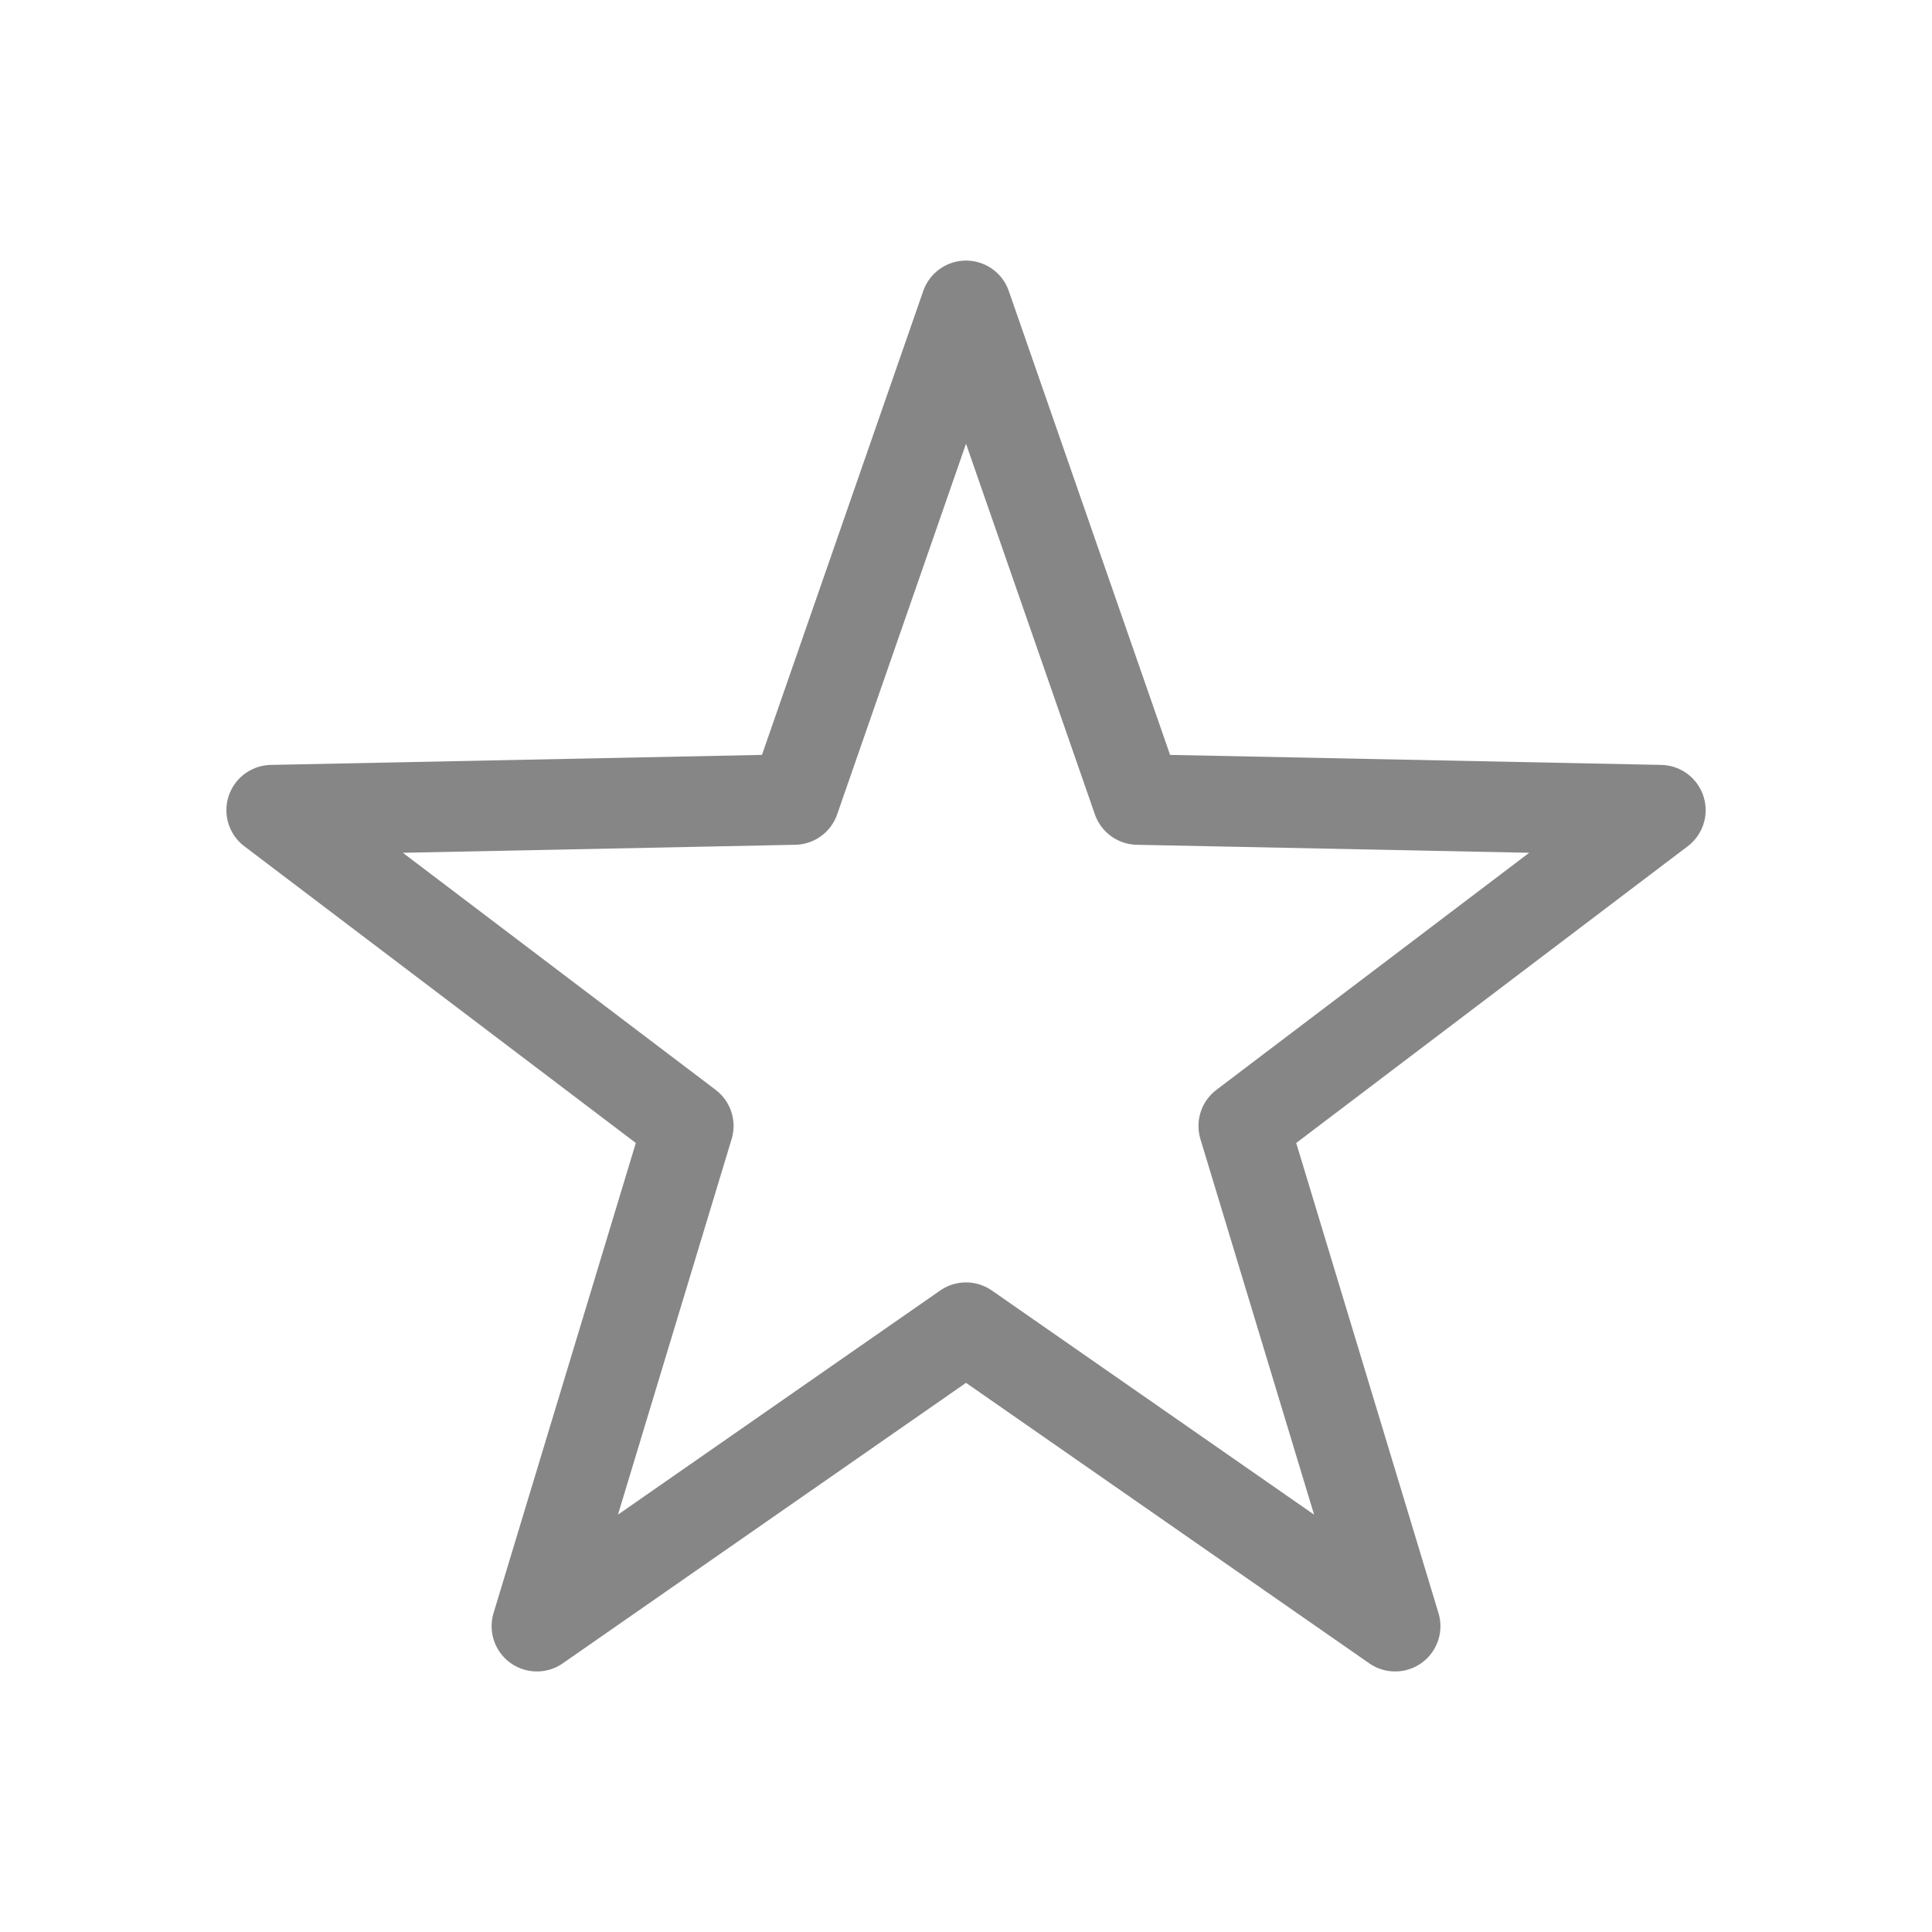
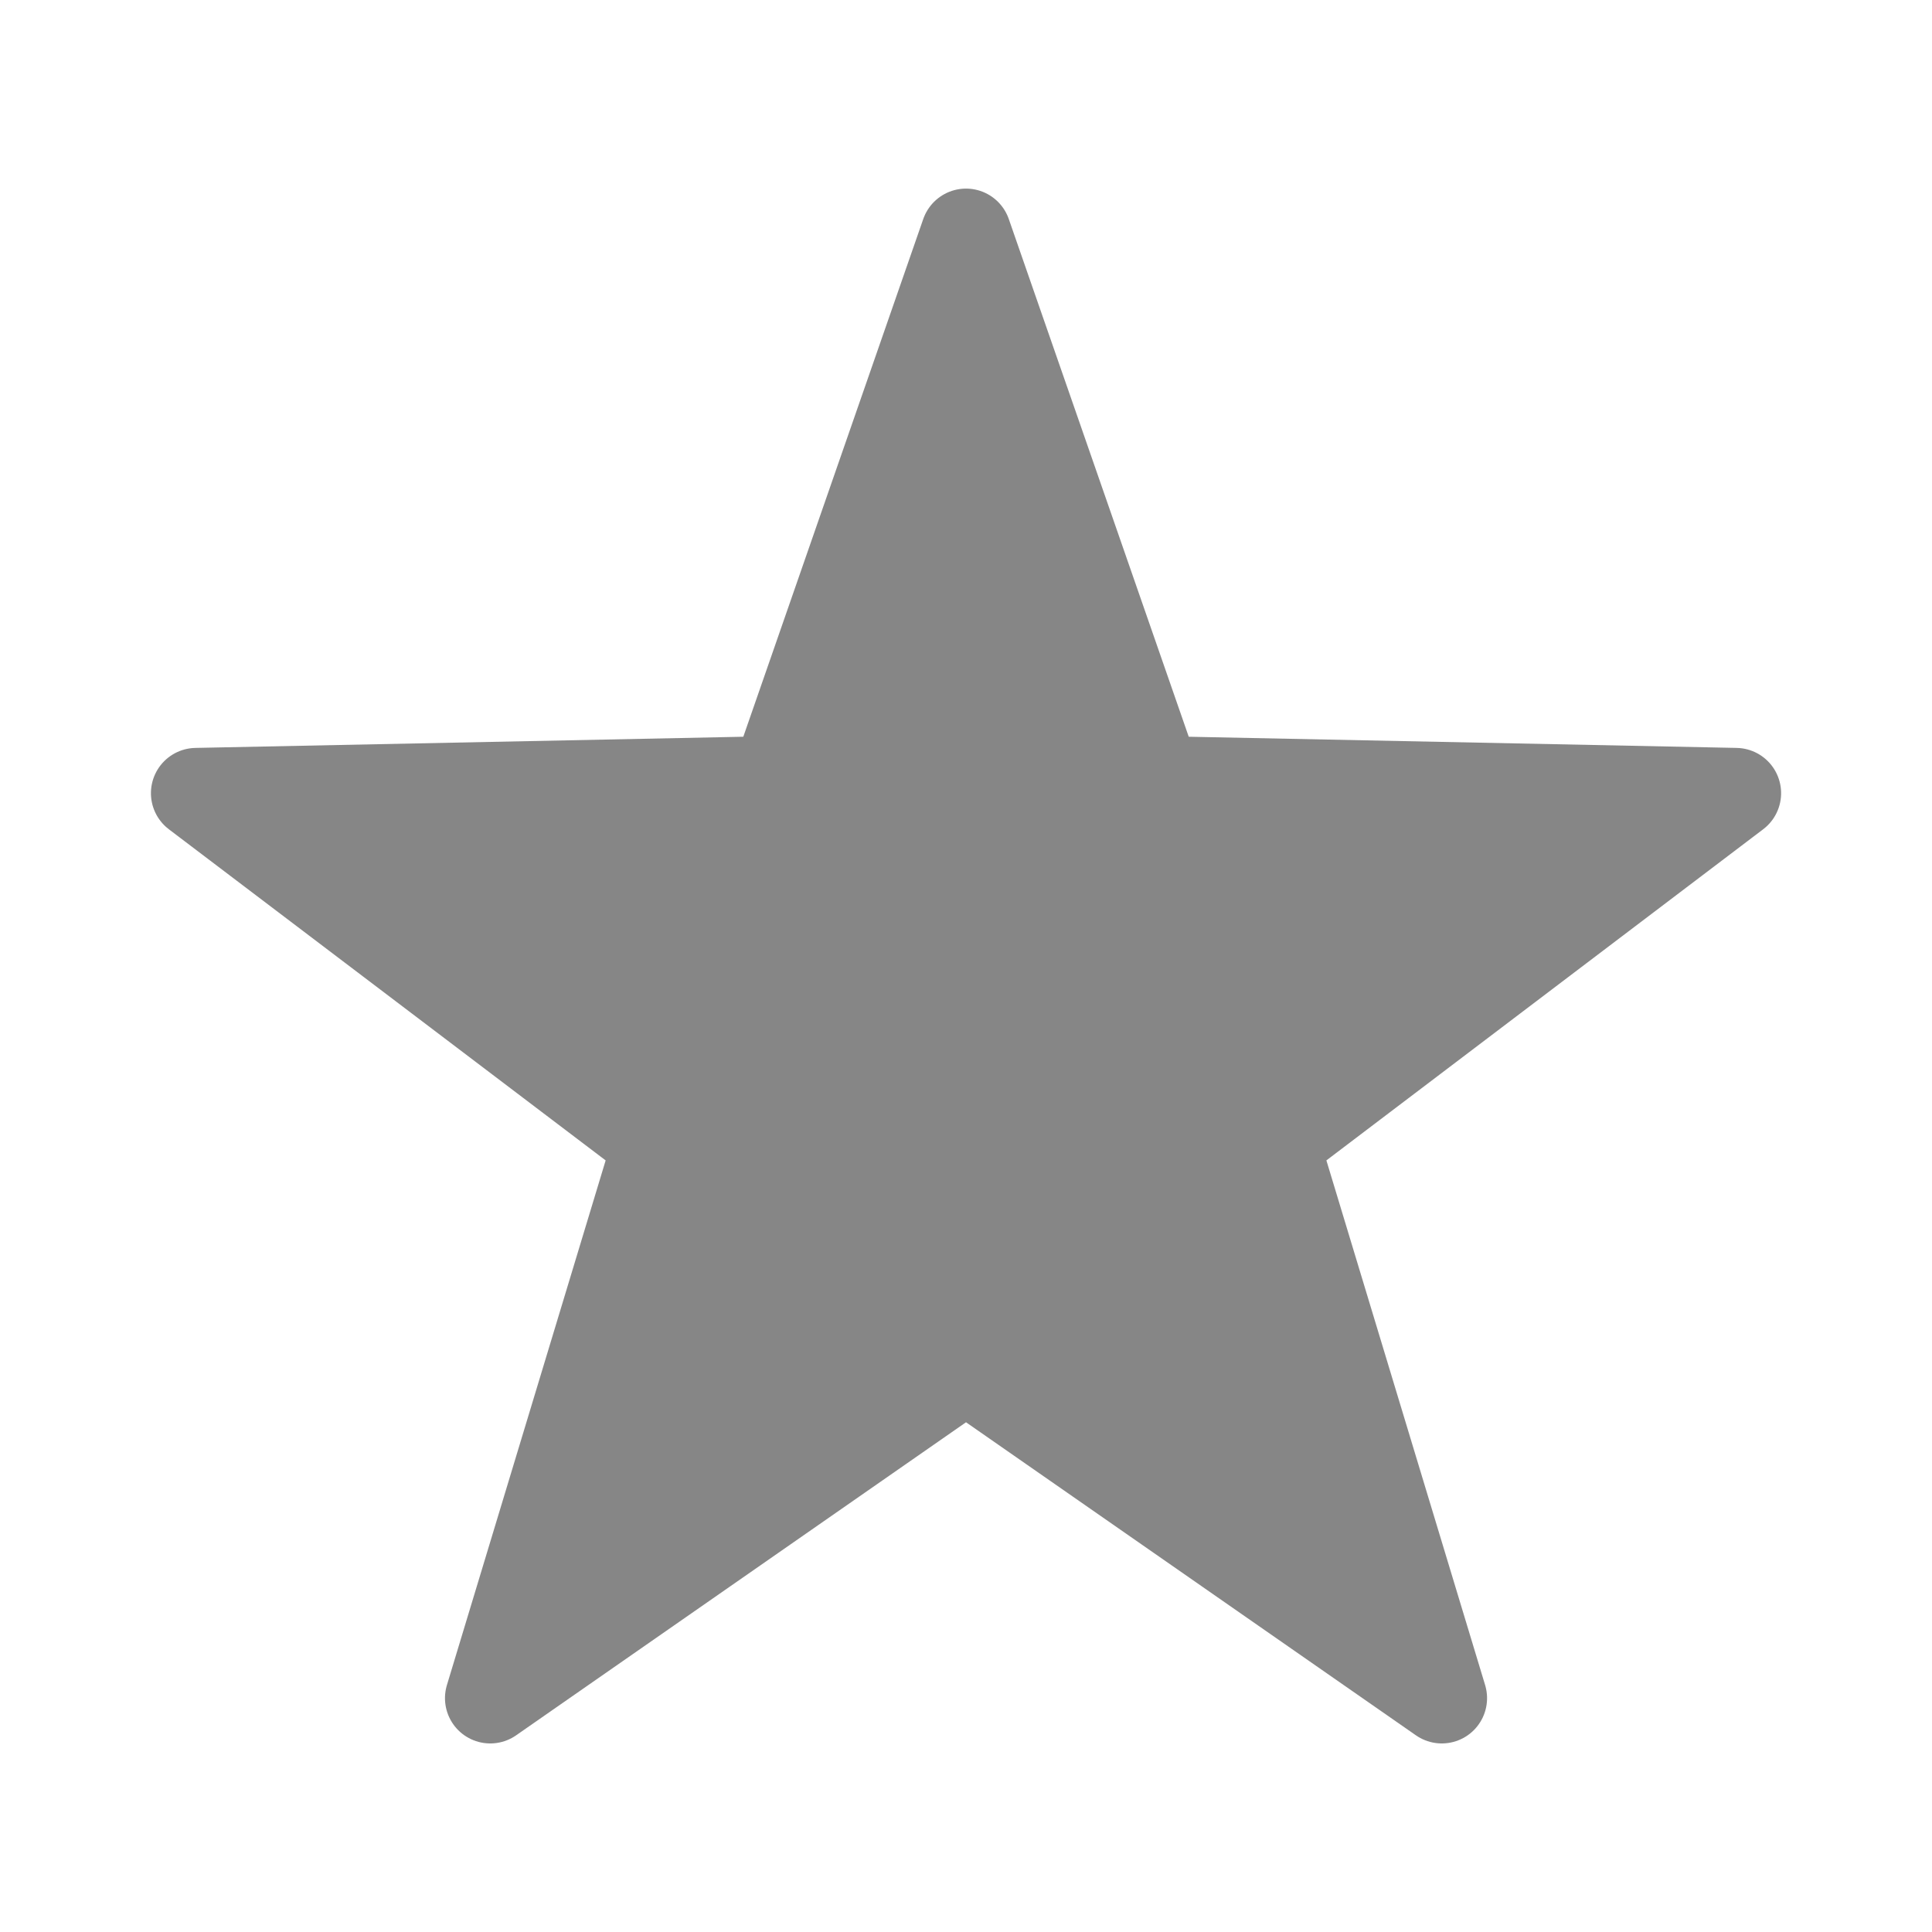
<svg xmlns="http://www.w3.org/2000/svg" width="64" height="64" viewBox="0 0 16.933 16.933" version="1.1" id="svg8">
  <defs id="defs2" />
-   <g id="layer1" transform="translate(-1.984348,124.0495)">
-     <path style="opacity:1;fill:none;stroke:#0e0e0e;stroke-width:2.758;stroke-linecap:round;stroke-linejoin:round;stroke-miterlimit:4;stroke-dasharray:none;stroke-opacity:0.5;paint-order:stroke fill markers" id="path946" d="M 30.115,36.681 15.786,29.744 4.301,40.77 6.471,24.998 -7.564,17.483 8.106,14.672 10.917,-0.998 18.432,13.037 34.204,10.867 23.178,22.352 Z" transform="matrix(-0.2035109,-0.2034573,0.2035109,-0.2034573,9.114764,-107.7787)" />
+   <g id="layer1" transform="translate(-1.984348,124.0495)" style="opacity:0.5">
+     <path style="opacity:1;fill:#0e0e0e;fill-opacity:1;stroke:#0e0e0e;stroke-width:2.487;stroke-linecap:round;stroke-linejoin:round;stroke-miterlimit:4;stroke-dasharray:none;stroke-opacity:1;paint-order:stroke fill markers" id="path946" d="M 30.115,36.681 15.786,29.744 4.301,40.77 6.471,24.998 -7.564,17.483 8.106,14.672 10.917,-0.998 18.432,13.037 34.204,10.867 23.178,22.352 Z" transform="matrix(-0.2256306,-0.2256408,0.2256306,-0.2256408,8.969527,-106.9278)" />
  </g>
</svg>
